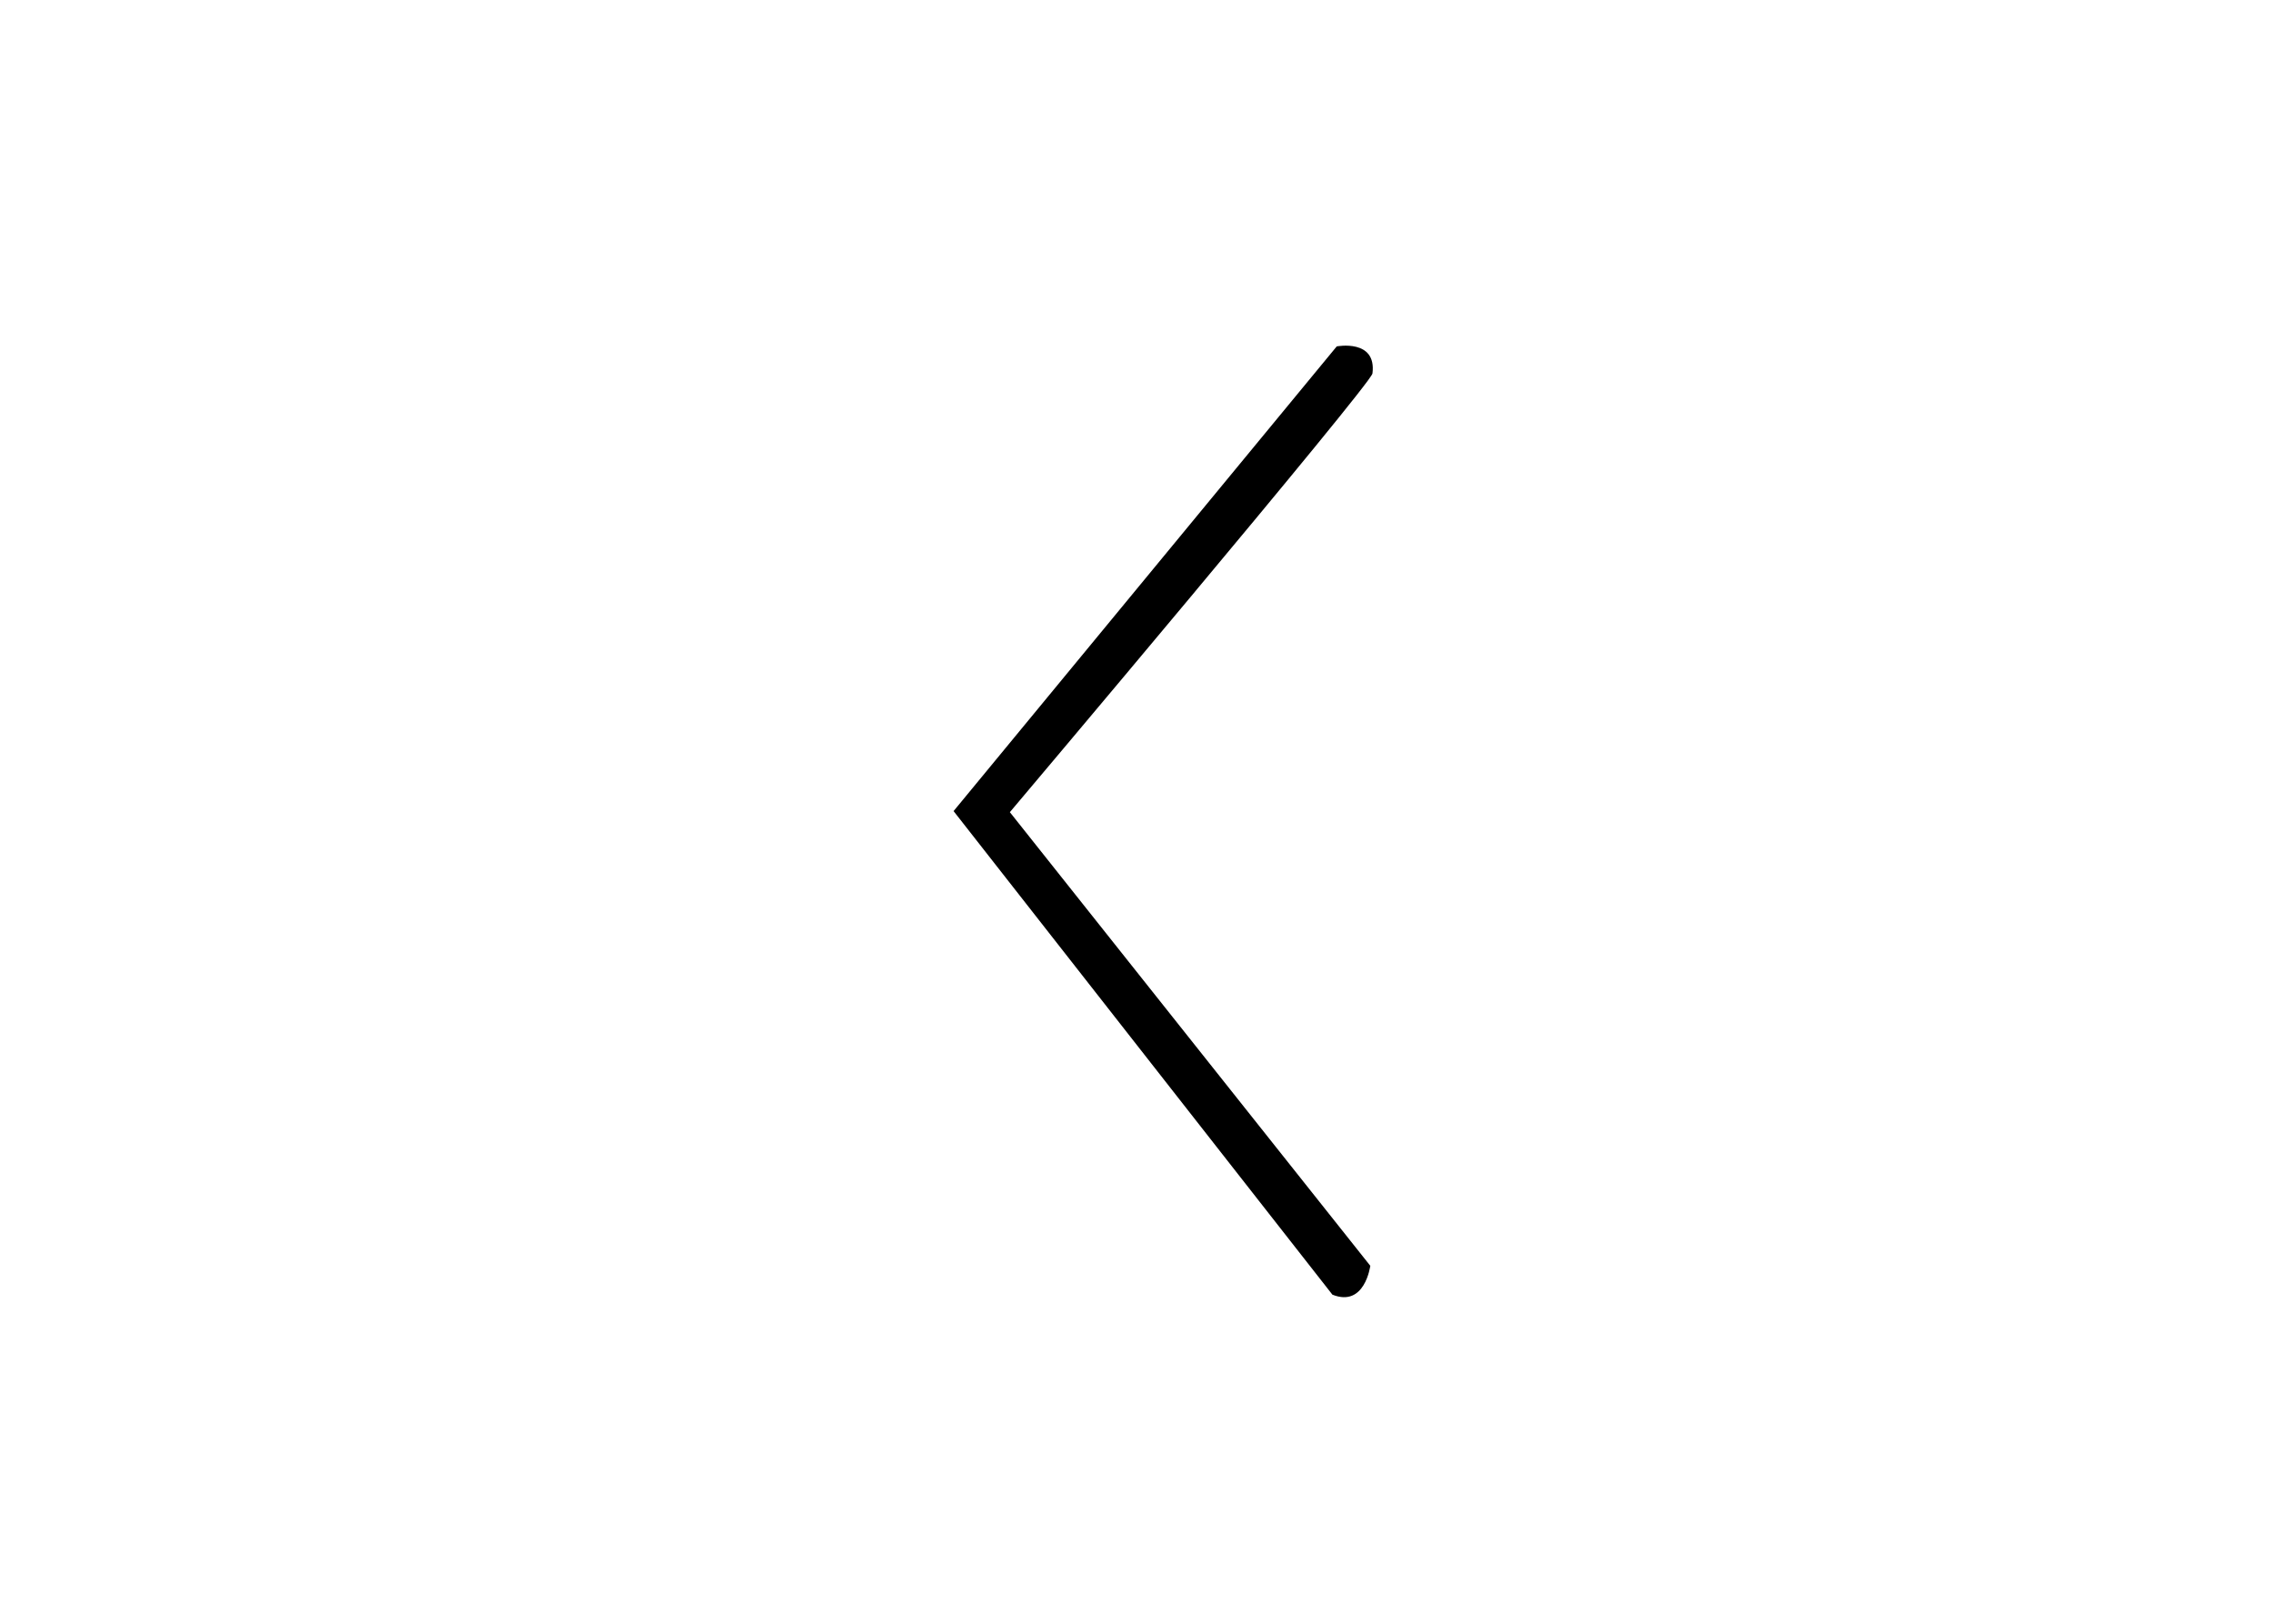
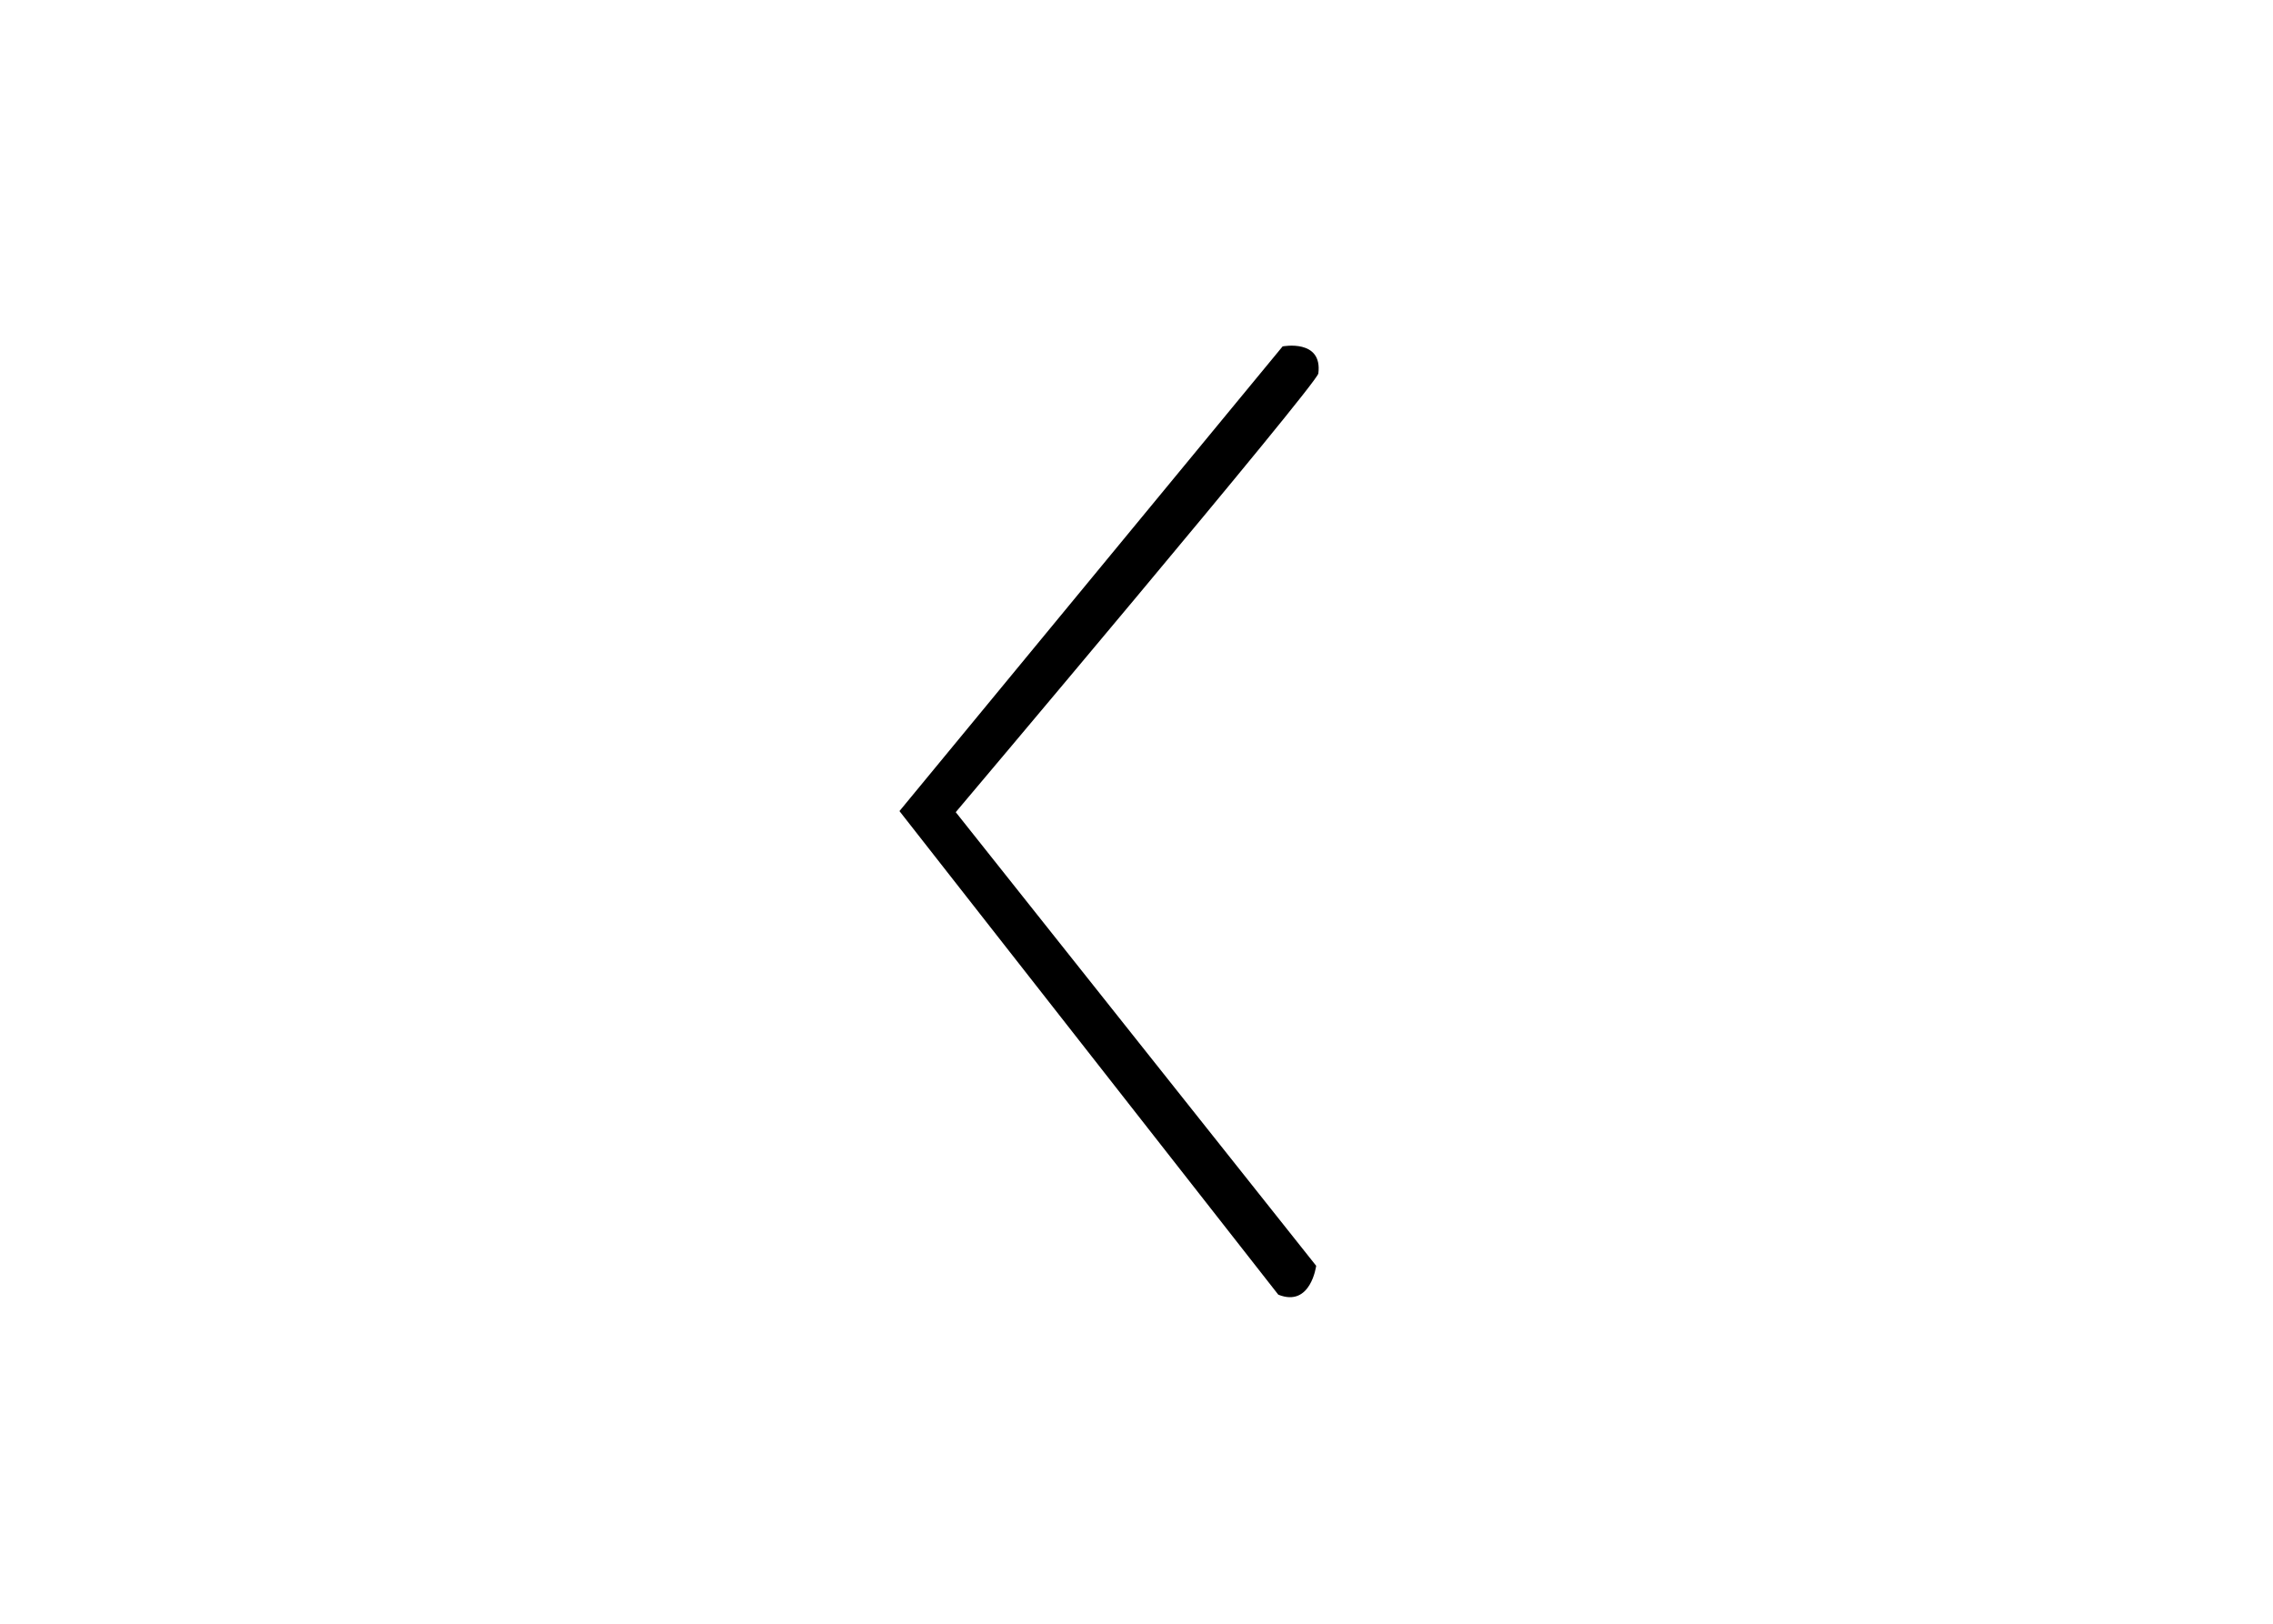
- <svg xmlns="http://www.w3.org/2000/svg" width="2100" height="1500" viewBox="500 0 1000 1500">
+ <svg xmlns="http://www.w3.org/2000/svg" width="2100" height="1500" viewBox="870 0 360 1500">
  <defs>
    <style>
      .cls-1 {
        fill-rule: evenodd;
      }
    </style>
  </defs>
  <path class="cls-1" d="M1181,1196L831,749.28,1185,320s37.06-7.191,33,25c-1.26,9.984-335,405.28-335,405.28l333,419.06S1211,1208.09,1181,1196Z" />
</svg>
